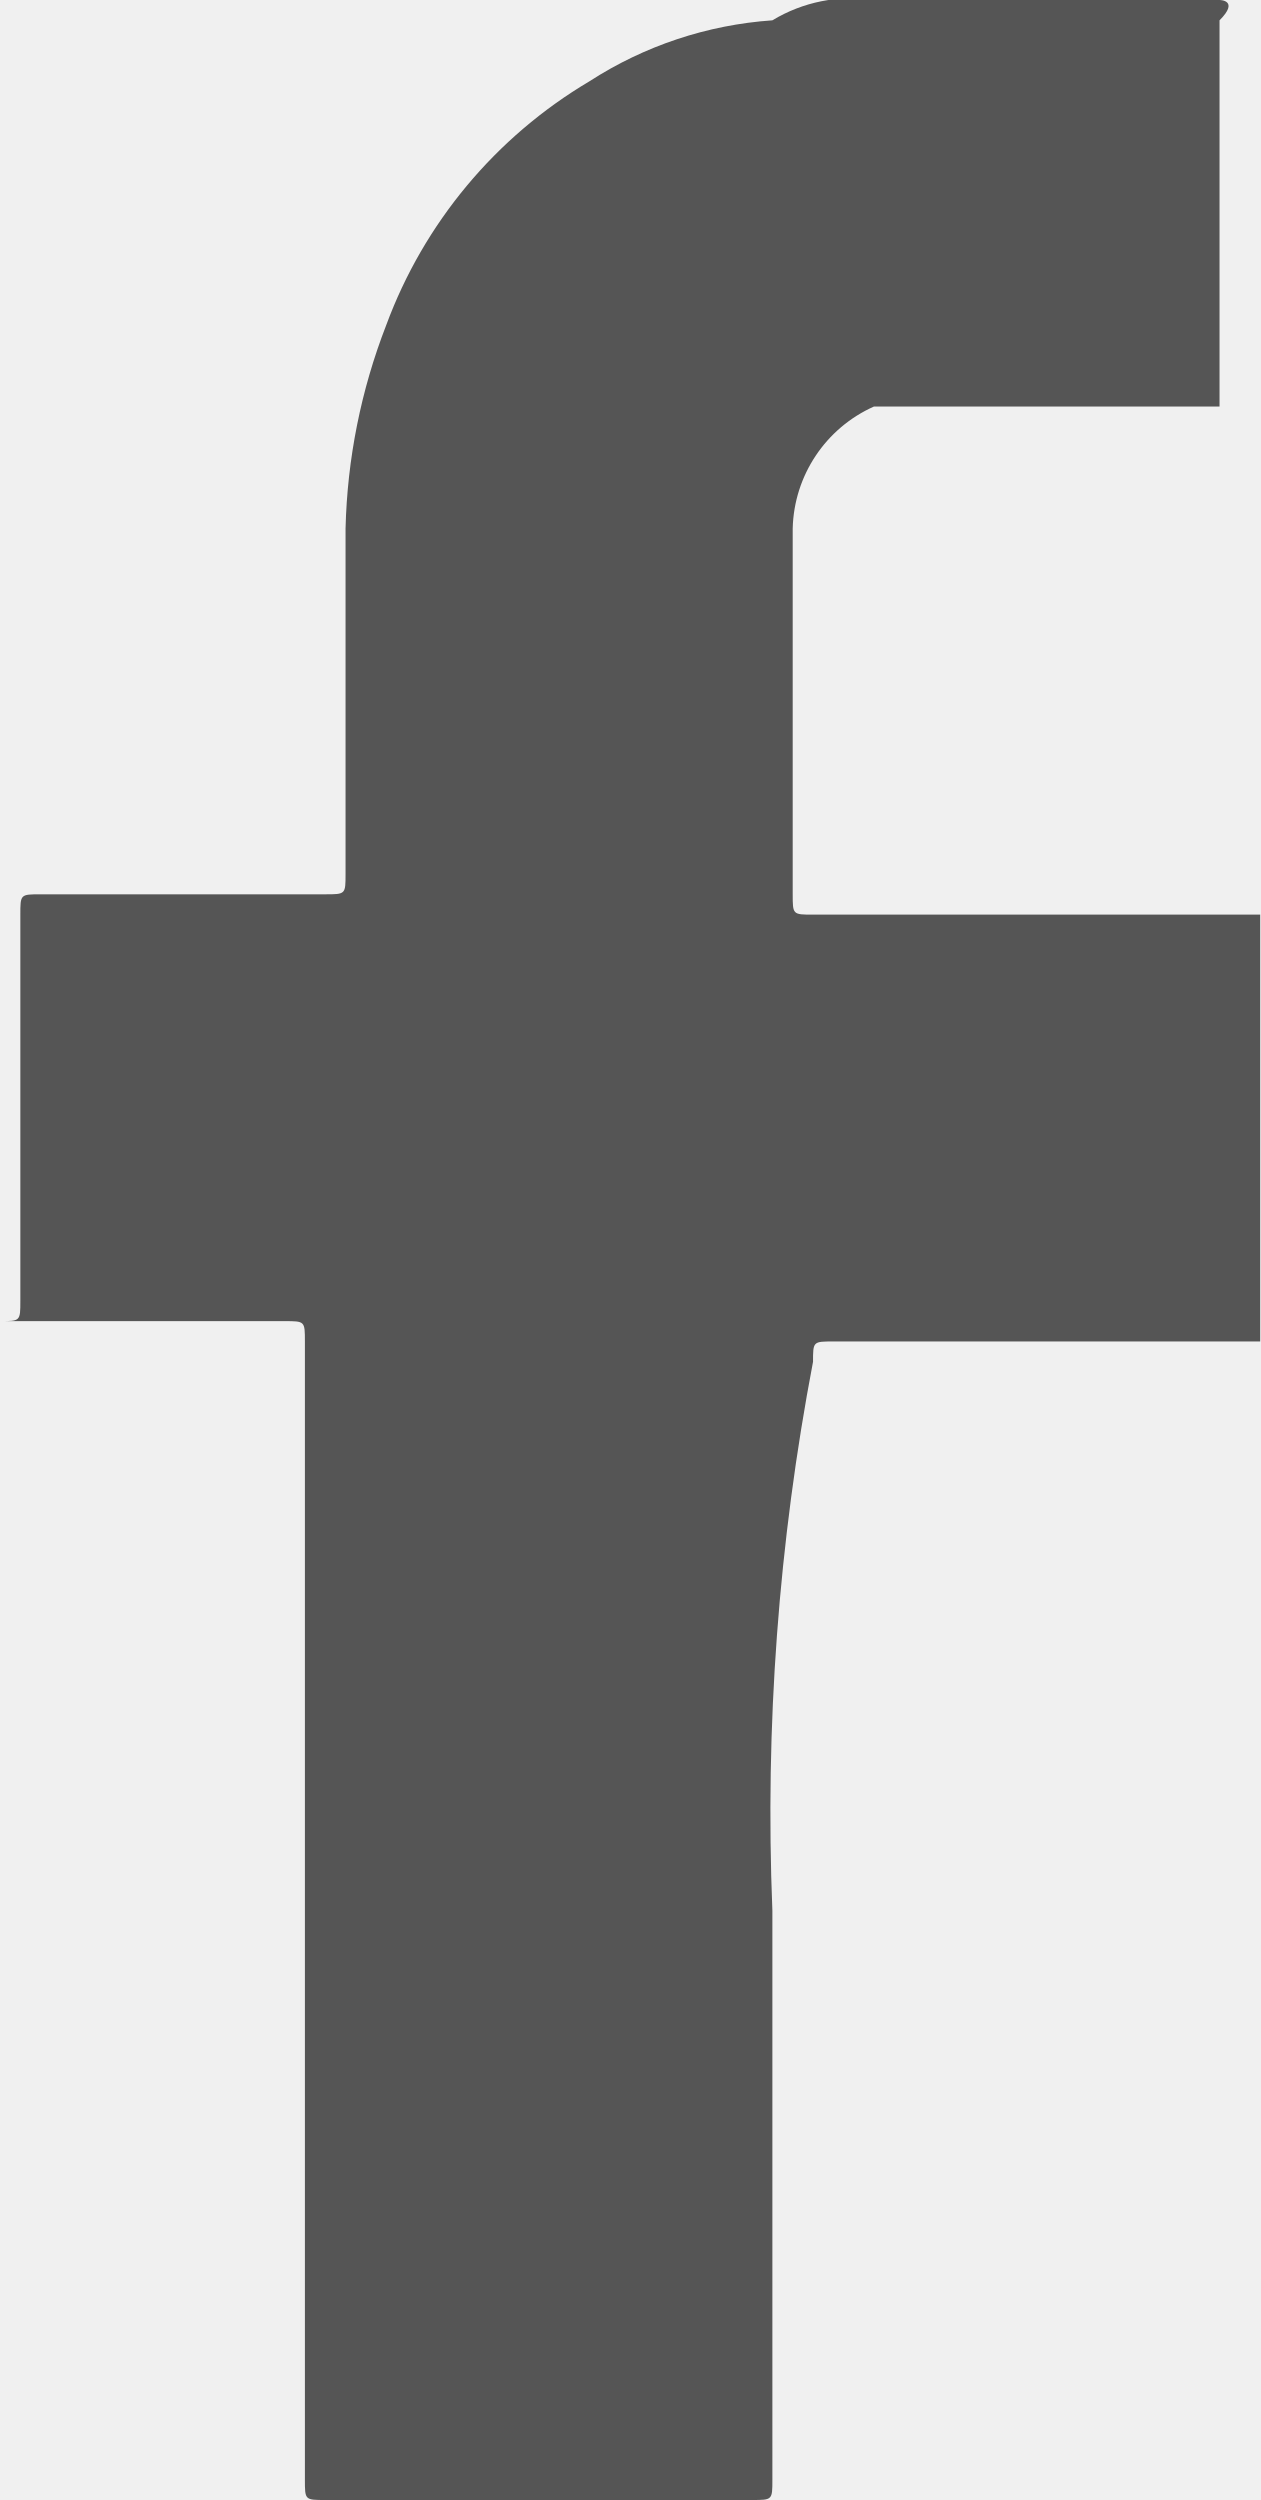
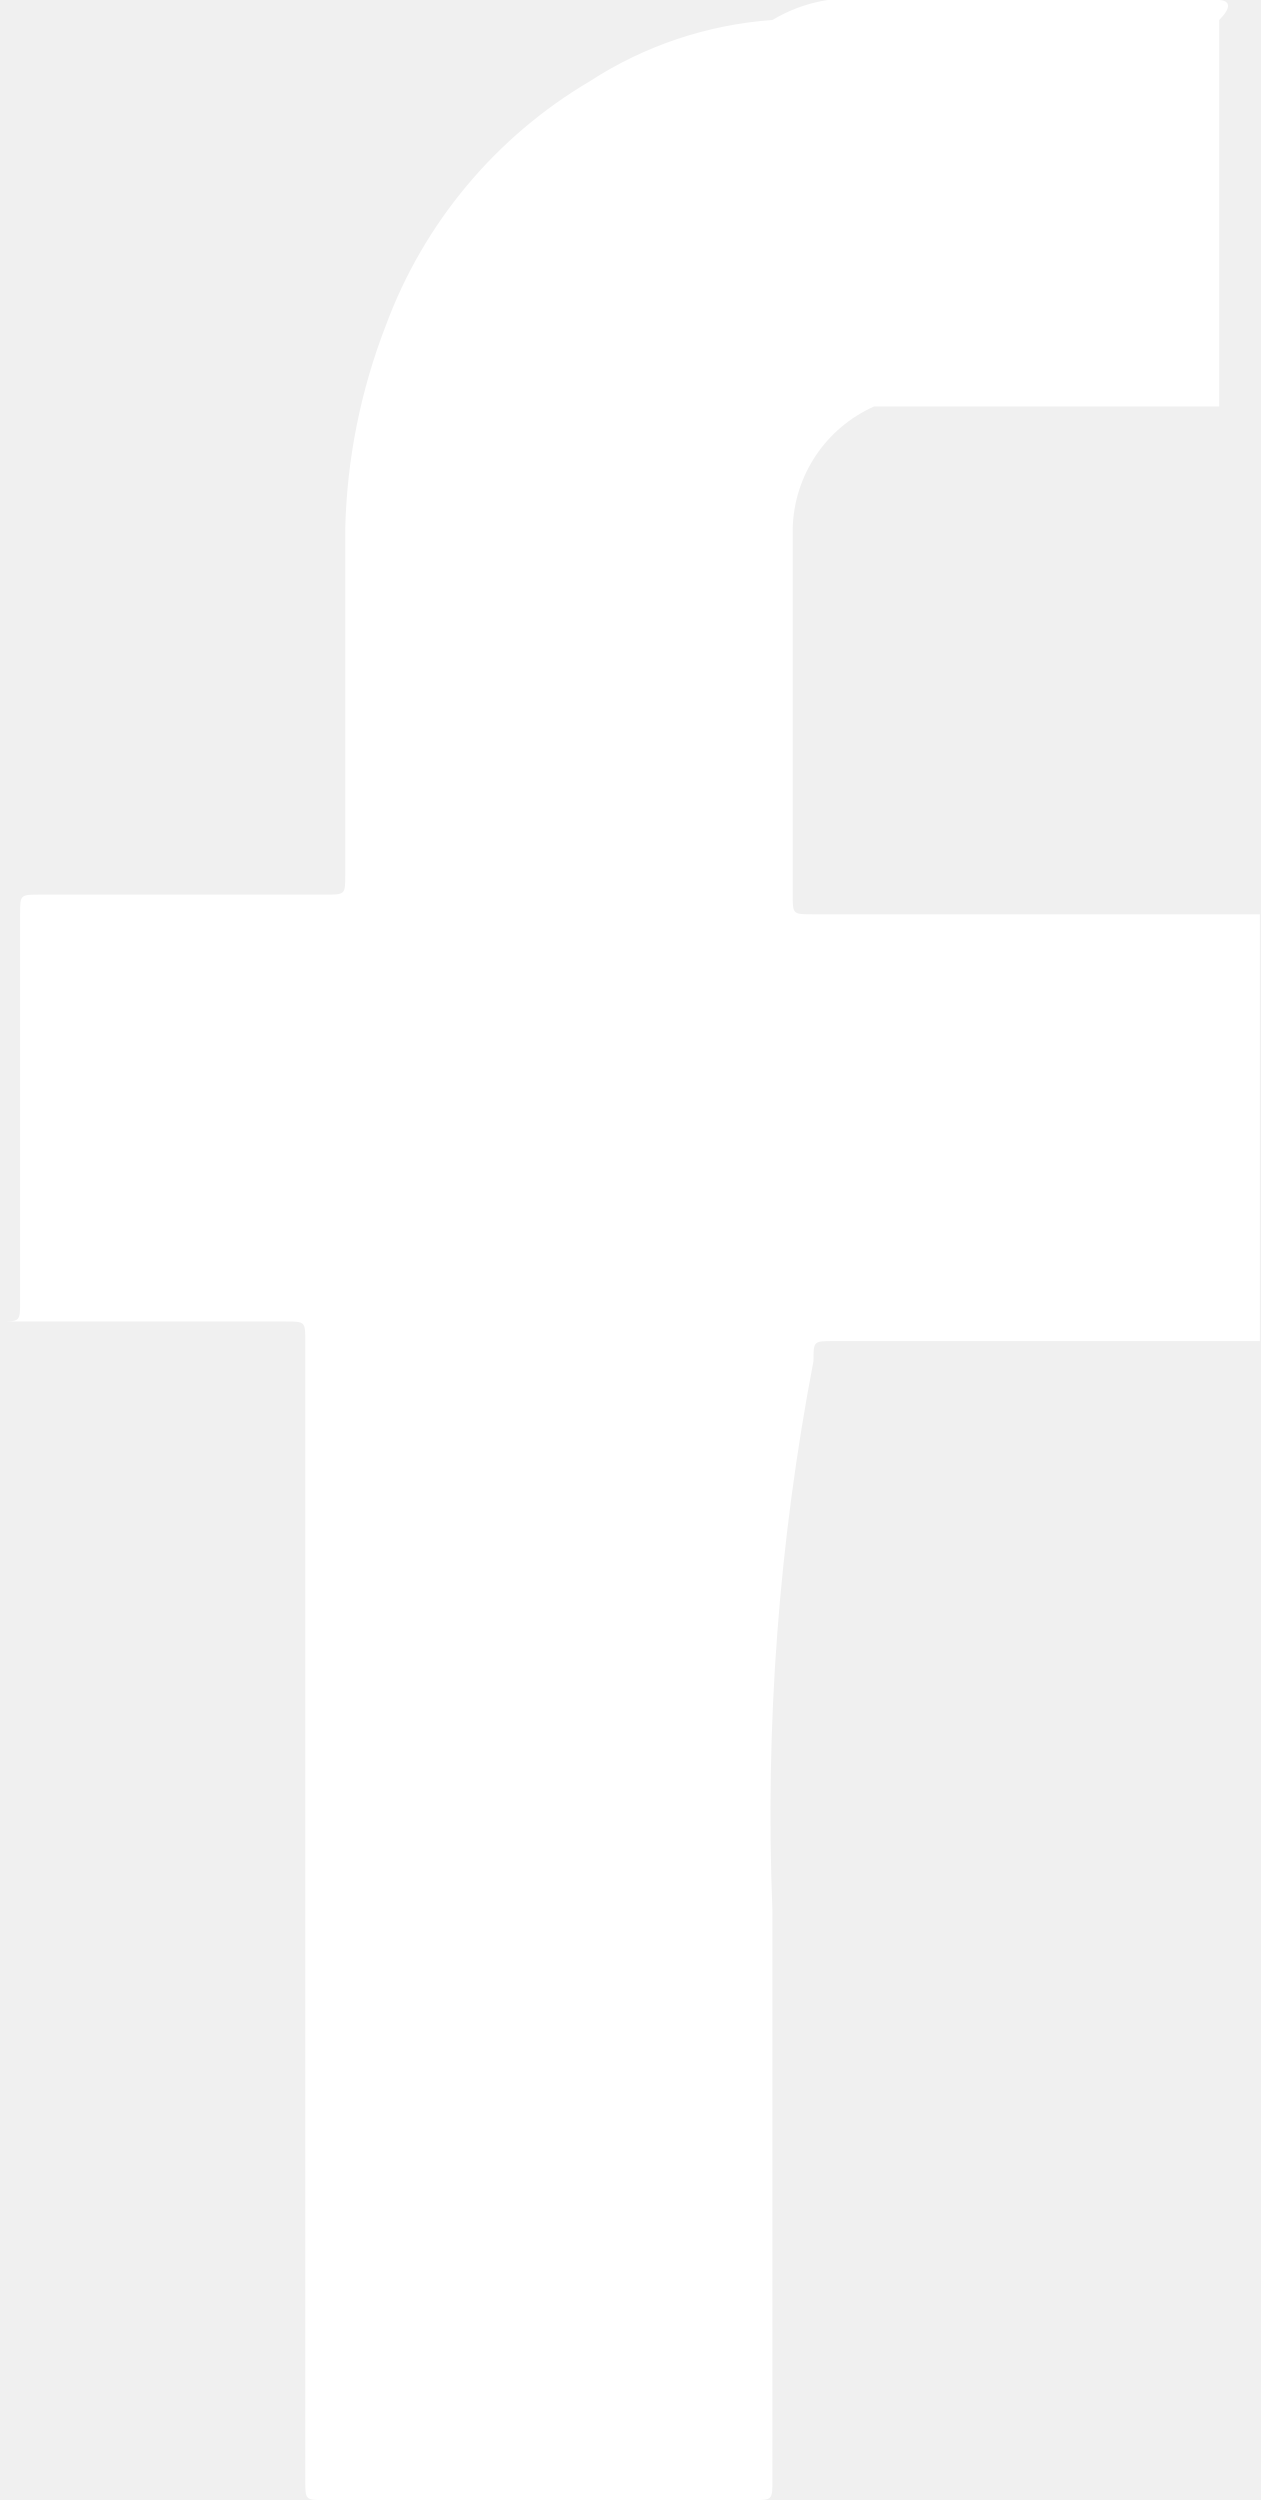
- <svg xmlns="http://www.w3.org/2000/svg" viewBox="-4257 1054 6.2 12.3">
+ <svg xmlns="http://www.w3.org/2000/svg" viewBox="-8000.206 1031.641 12.611 25.019">
  <defs>
-     <style>.a{fill:#555;}</style>
+     <style>.a{fill:#fff;}</style>
  </defs>
-   <g transform="translate(-4256.9 1054)">
-     <path class="a" d="M3.7,9.4v2.8c0,.1,0,.1-.1.1H1.5c-.1,0-.1,0-.1-.1V6.6c0-.1,0-.1-.1-.1H-.1c.1,0,.1,0,.1-.1V4.5c0-.1,0-.1.1-.1H1.5c.1,0,.1,0,.1-.1V2.6a2.959,2.959,0,0,1,.2-1A2.335,2.335,0,0,1,2.8.4,1.9,1.9,0,0,1,3.7.1.749.749,0,0,1,4.2,0H5.9S6,0,5.9.1V.7h0V2H4.2a.675.675,0,0,0-.4.6V4.4c0,.1,0,.1.1.1H6.1V6.6H4c-.1,0-.1,0-.1.1A11.845,11.845,0,0,0,3.7,9.4Z" />
+   <g transform="translate(-8000.105 1031.641)">
+     <g transform="translate(-0.1)">
+       <path class="a" d="M7.629,19.12v5.7c0,.2,0,.2-.2.2H3.154c-.2,0-.2,0-.2-.2V13.425c0-.2,0-.2-.2-.2H-.1c.2,0,.2,0,.2-.2V9.153c0-.2,0-.2.2-.2H3.154c.2,0,.2,0,.2-.2V5.289a6.018,6.018,0,0,1,.407-2.034A4.75,4.75,0,0,1,5.8.814,3.861,3.861,0,0,1,7.629.2,1.524,1.524,0,0,1,8.646,0H12.1s.2,0,0,.2v1.22h0V4.068H8.646a1.373,1.373,0,0,0-.814,1.22V8.95c0,.2,0,.2.2.2h4.475v4.271H8.24c-.2,0-.2,0-.2.2A24.093,24.093,0,0,0,7.629,19.12Z" transform="translate(0.1)" />
+     </g>
  </g>
</svg>
